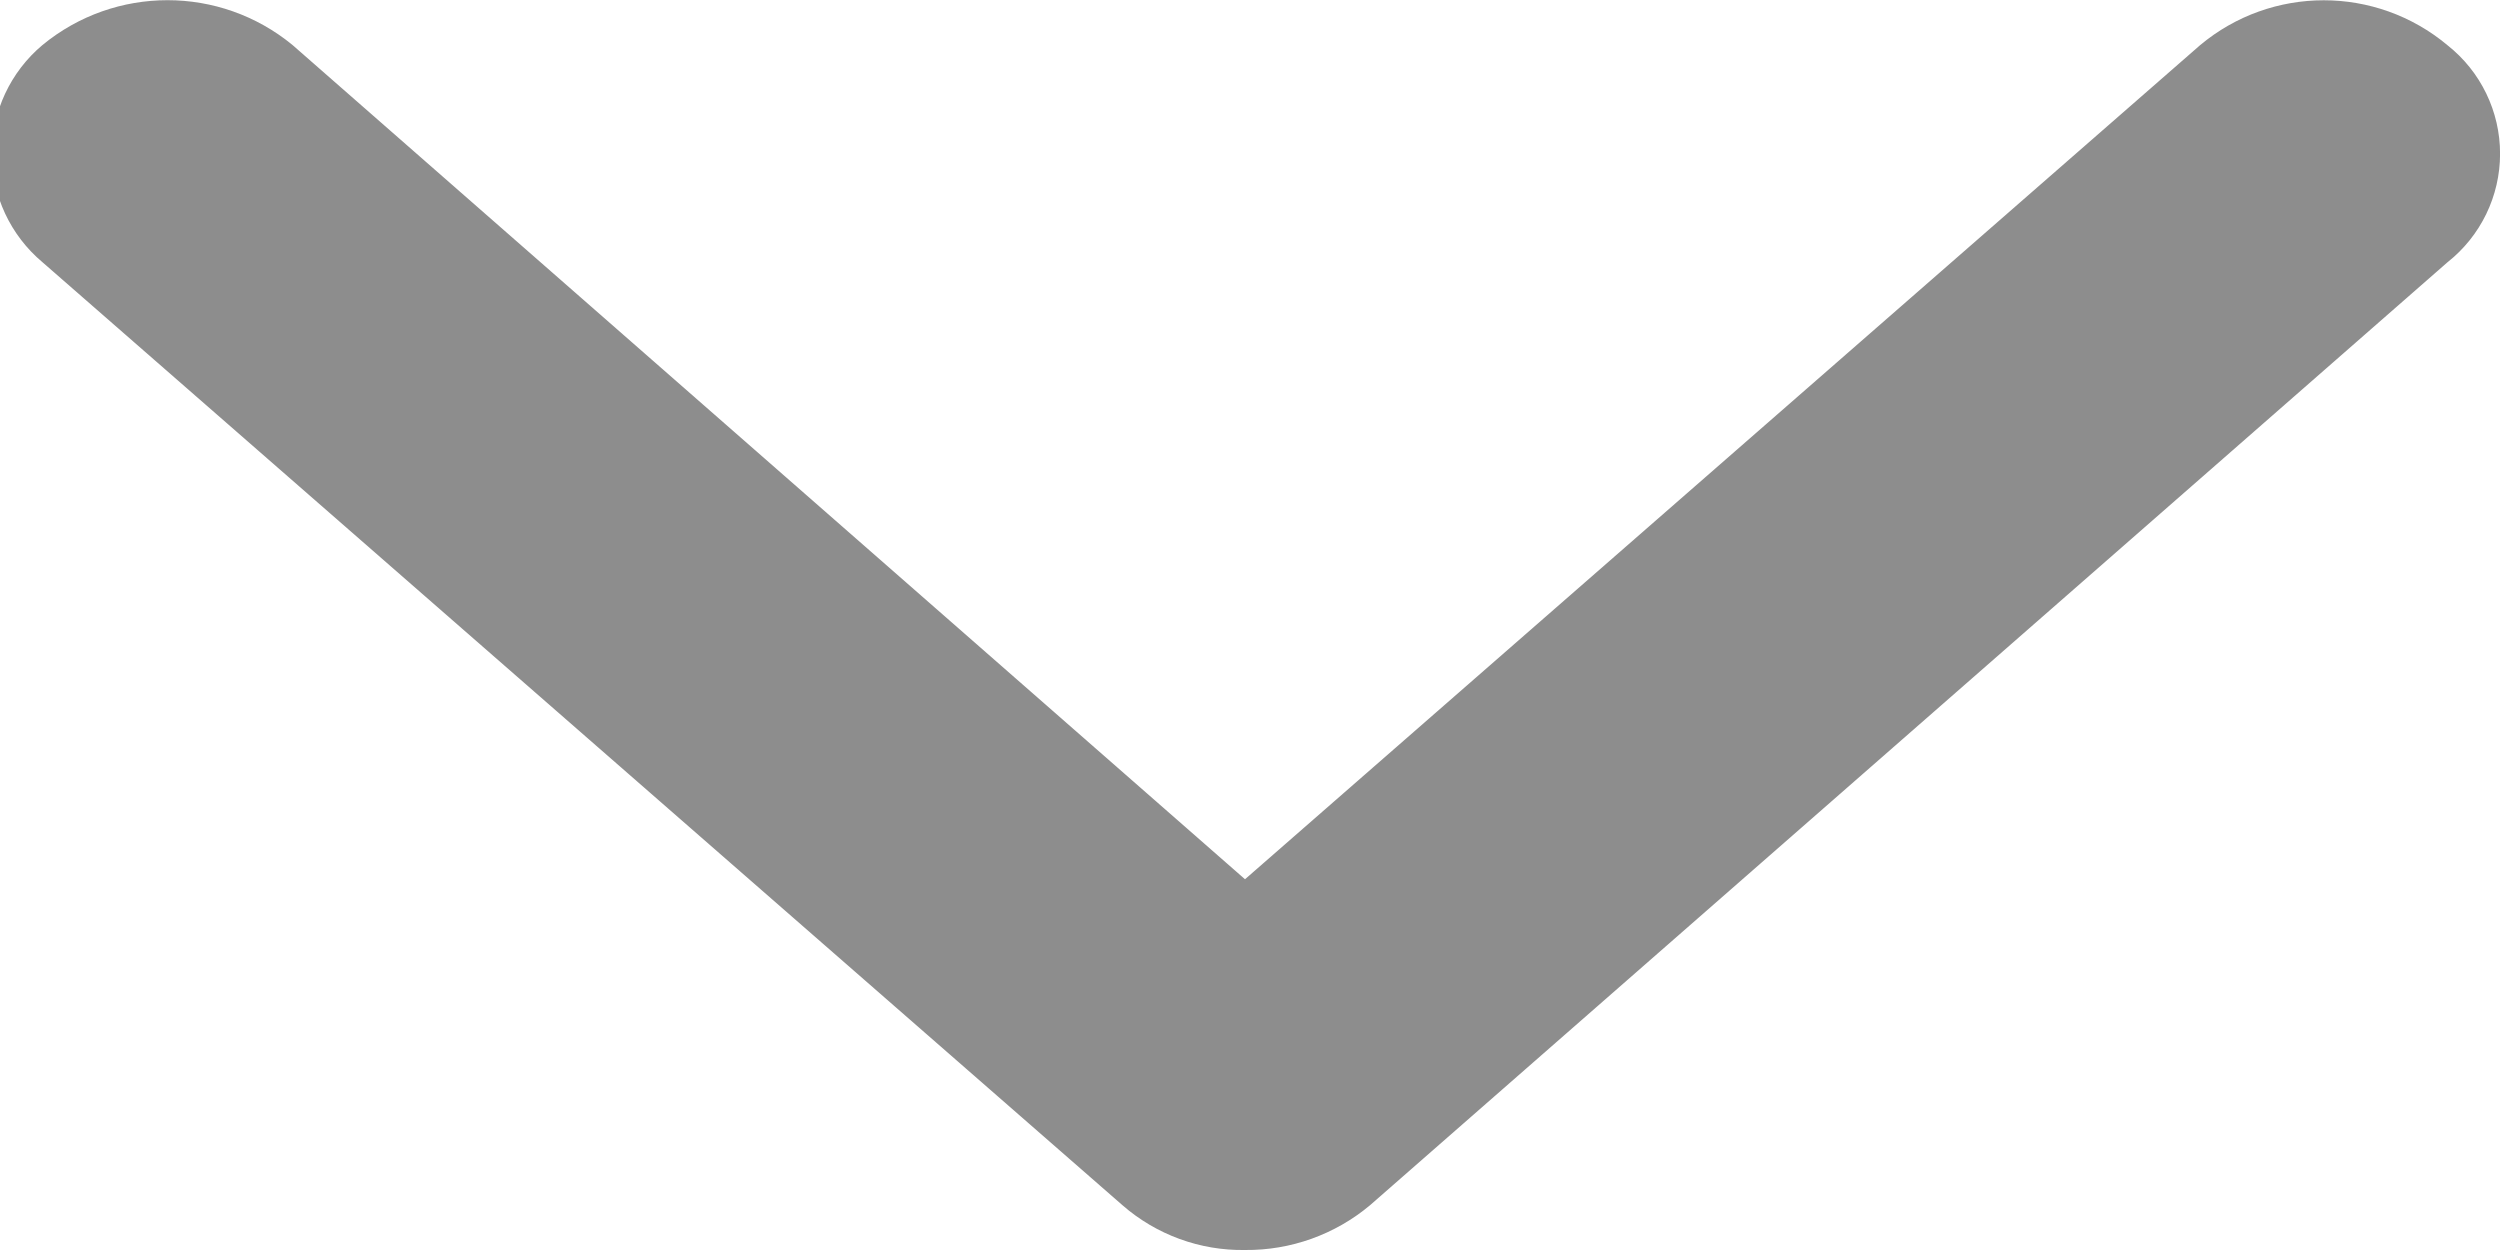
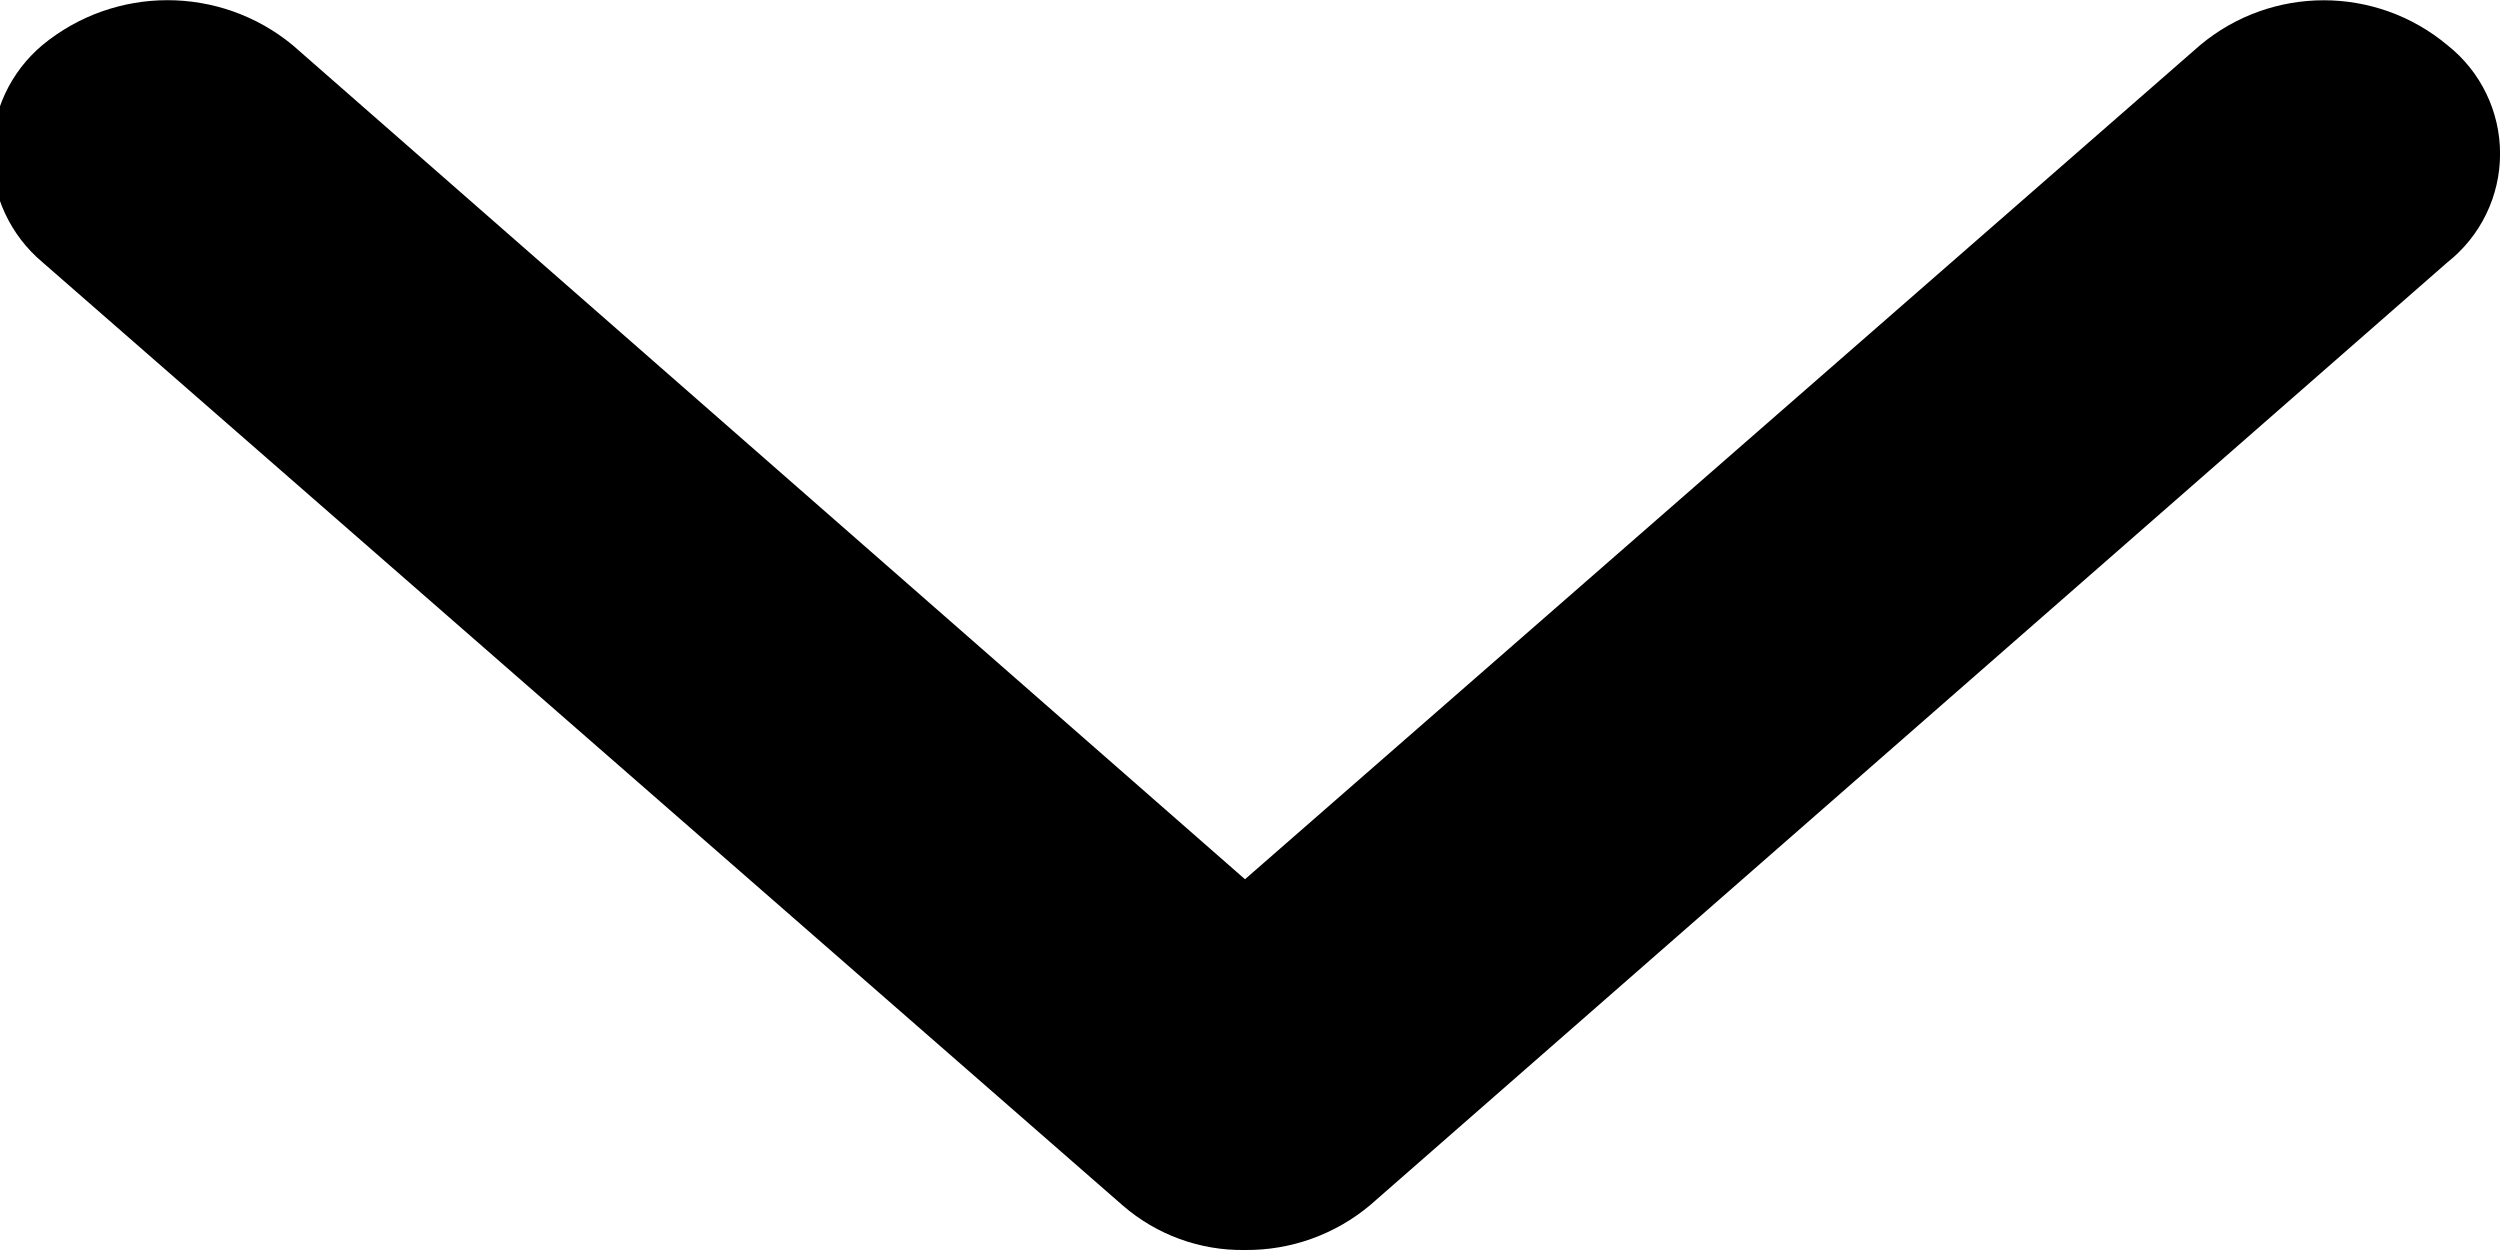
<svg xmlns="http://www.w3.org/2000/svg" width="10" height="5" viewBox="0 0 10 5">
-   <defs>
-     <style>
-       .cls-1 {
-         fill: #8d8d8d;
-         fill-rule: evenodd;
-       }
-     </style>
-   </defs>
-   <path id="angle_down" data-name="angle down" class="cls-1" d="M1396.98,620a0.728,0.728,0,0,1-.49-0.179l-4.32-3.772a0.567,0.567,0,0,1,0-.869,0.787,0.787,0,0,1,1,0l3.81,3.337,3.82-3.336a0.771,0.771,0,0,1,.99,0,0.553,0.553,0,0,1,0,.868l-4.31,3.772a0.767,0.767,0,0,1-.5.179h0Zm0,0" transform="translate(-1392 -615)" />
+   <path d="M1396.98,620a0.728,0.728,0,0,1-.49-0.179l-4.32-3.772a0.567,0.567,0,0,1,0-.869,0.787,0.787,0,0,1,1,0l3.81,3.337,3.82-3.336a0.771,0.771,0,0,1,.99,0,0.553,0.553,0,0,1,0,.868l-4.31,3.772a0.767,0.767,0,0,1-.5.179h0Zm0,0" transform="translate(-1392 -615)" />
</svg>
